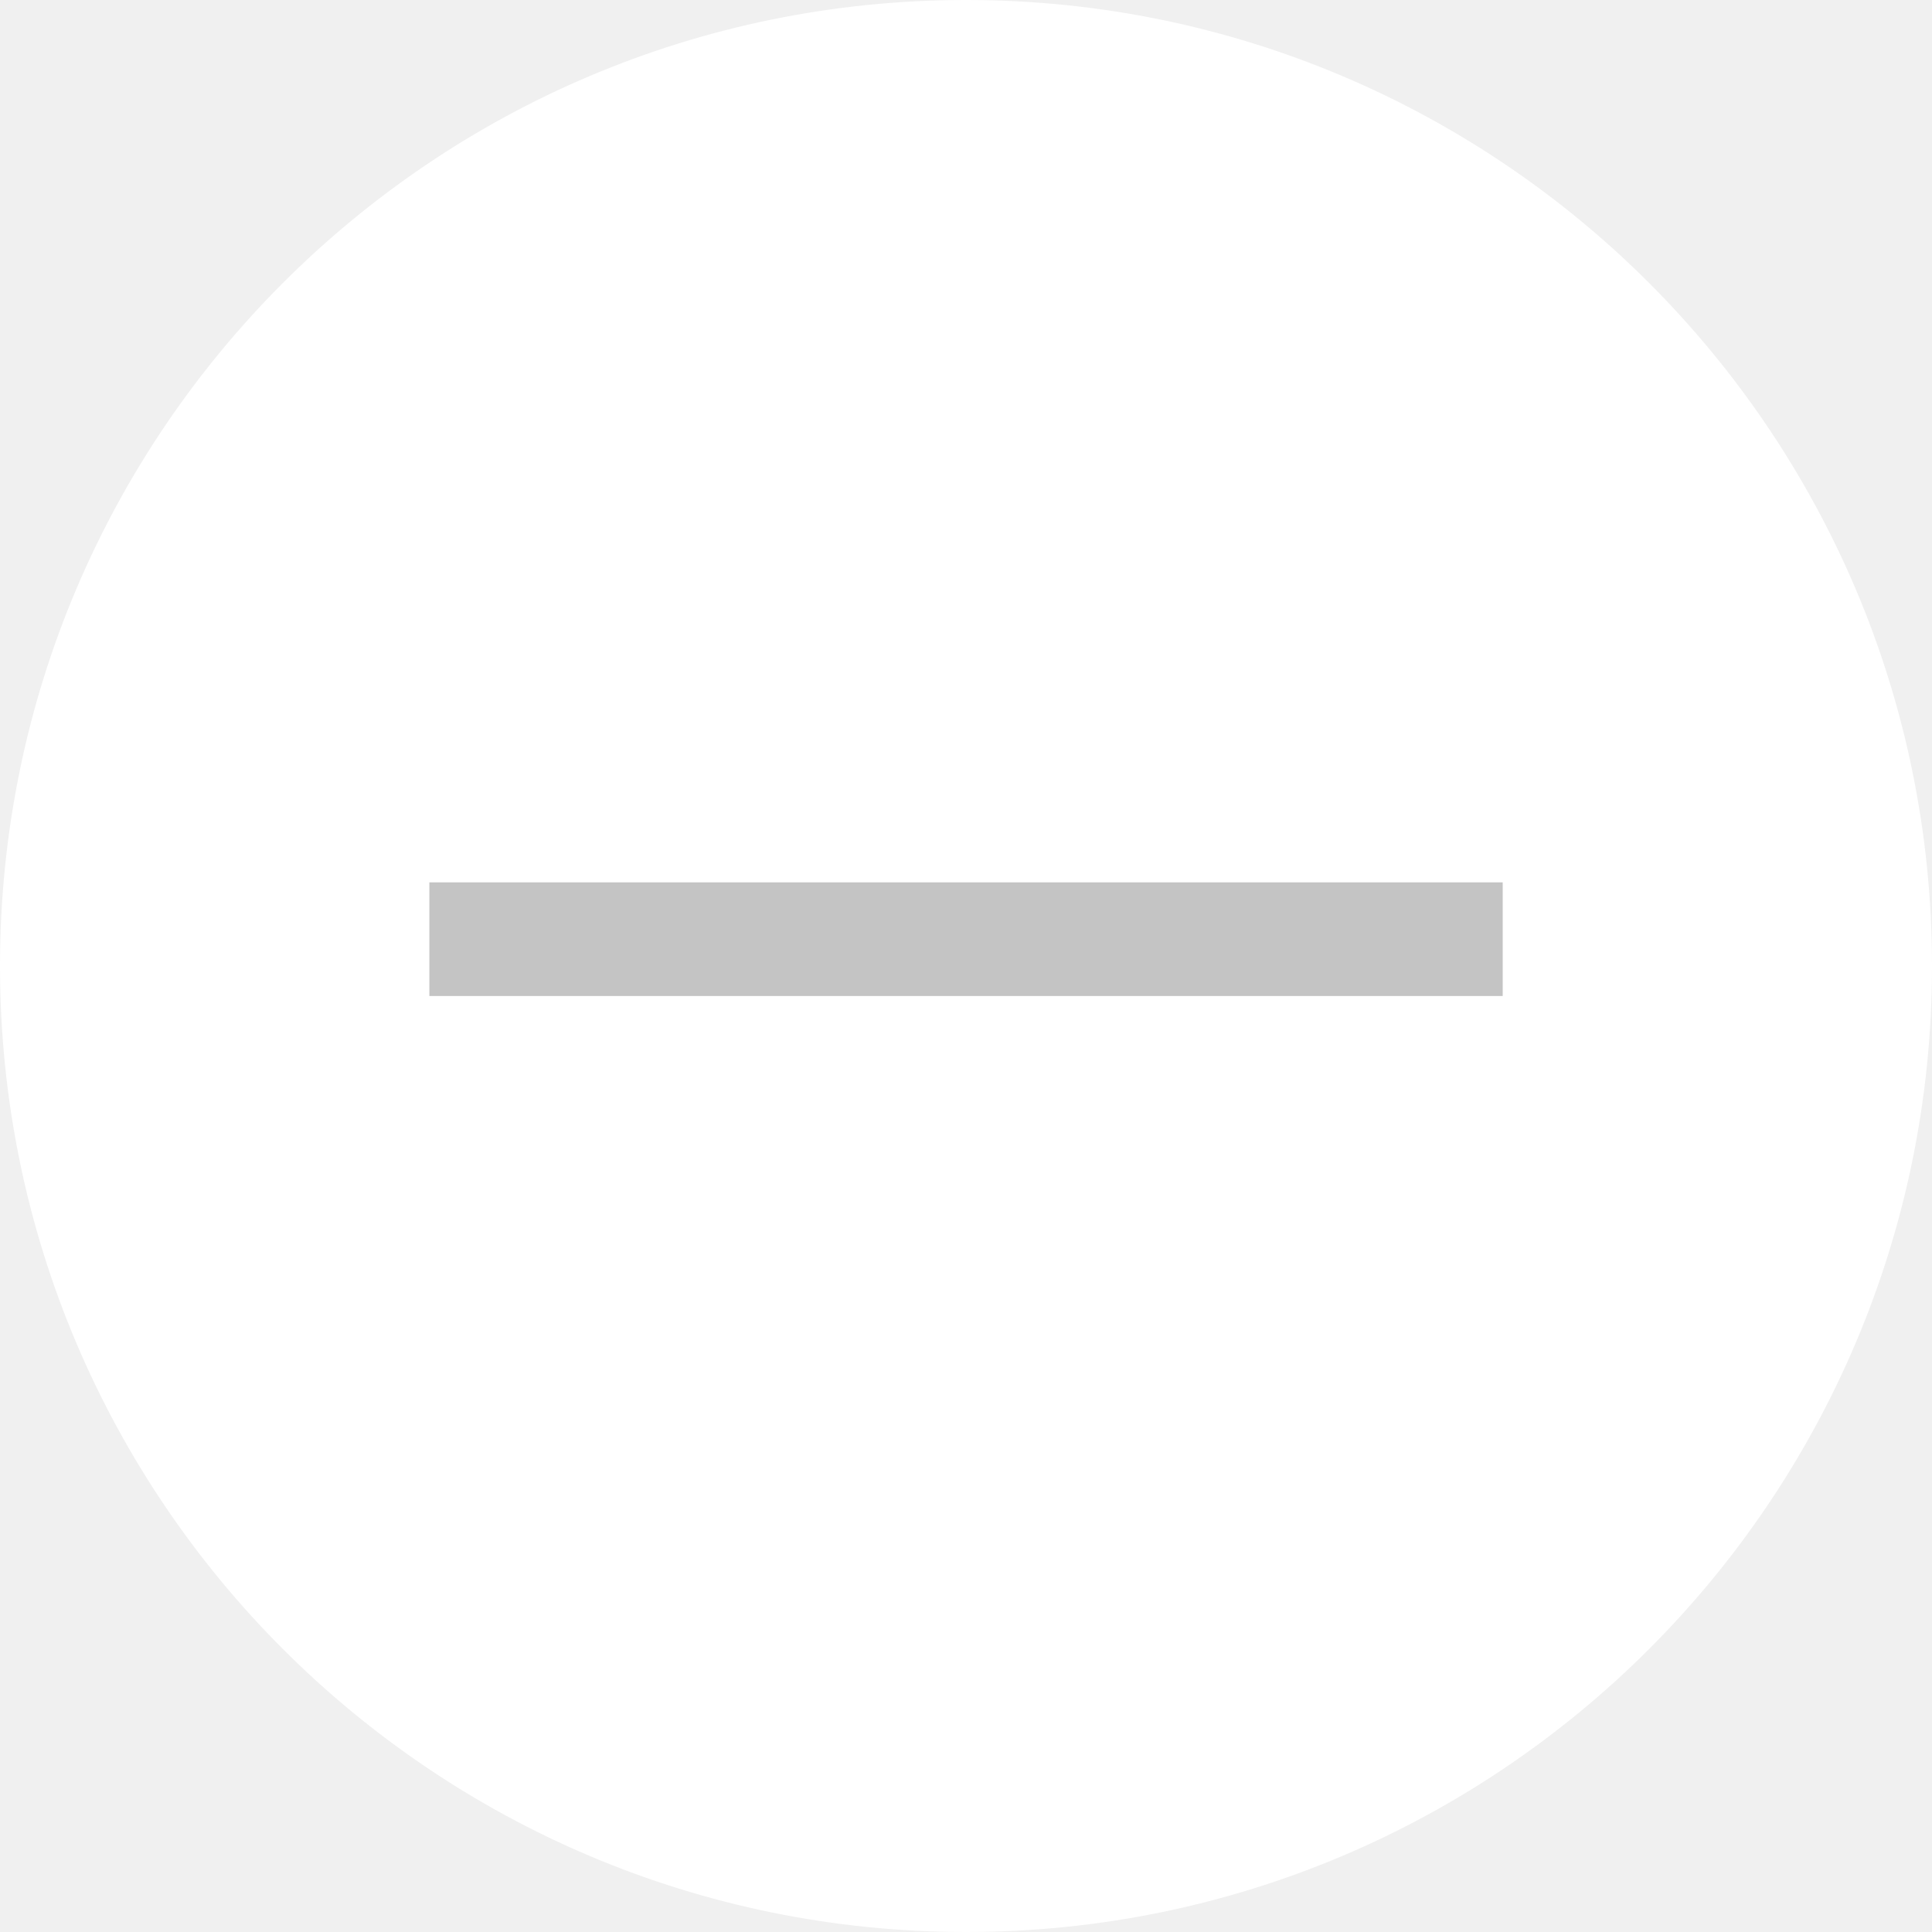
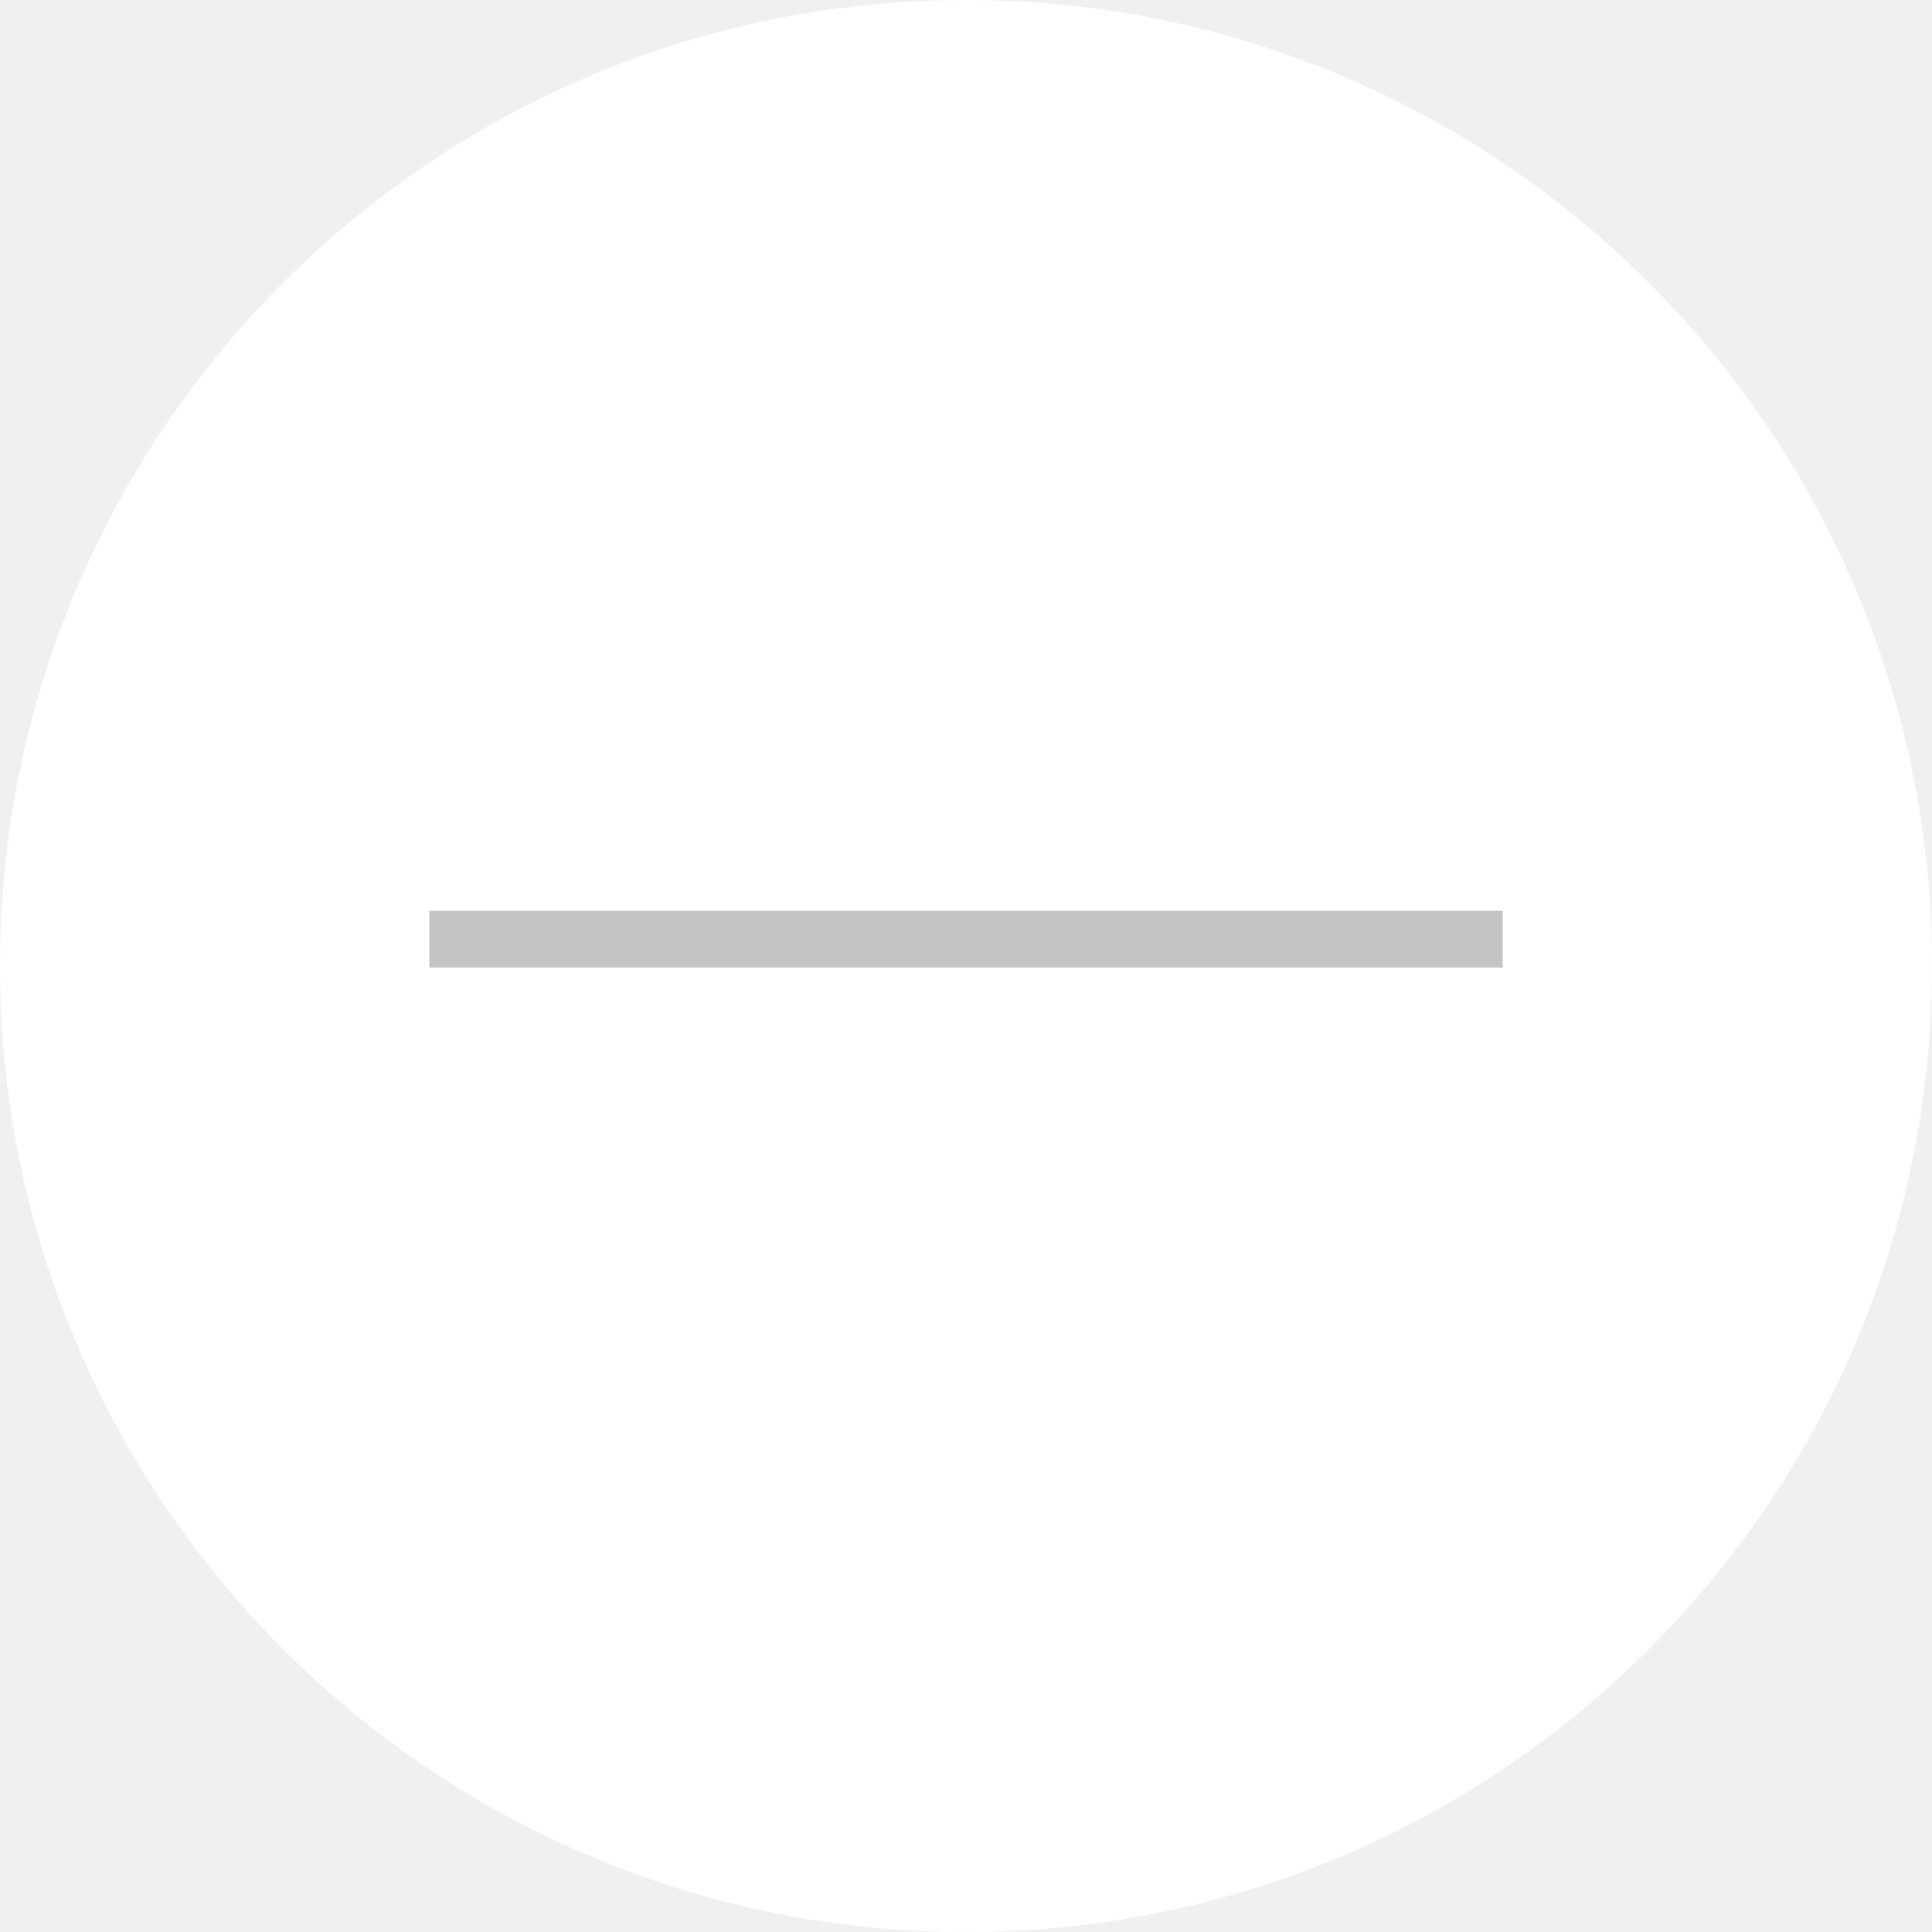
<svg xmlns="http://www.w3.org/2000/svg" width="34" height="34" viewBox="0 0 34 34" fill="none">
  <circle cx="17" cy="17" r="17" fill="white" />
-   <path d="M7.556 16.528H26.445" stroke="#C4C4C4" stroke-width="2" />
+   <path d="M7.556 16.528H26.445" stroke="#C4C4C4" strokeWidth="2" />
</svg>
